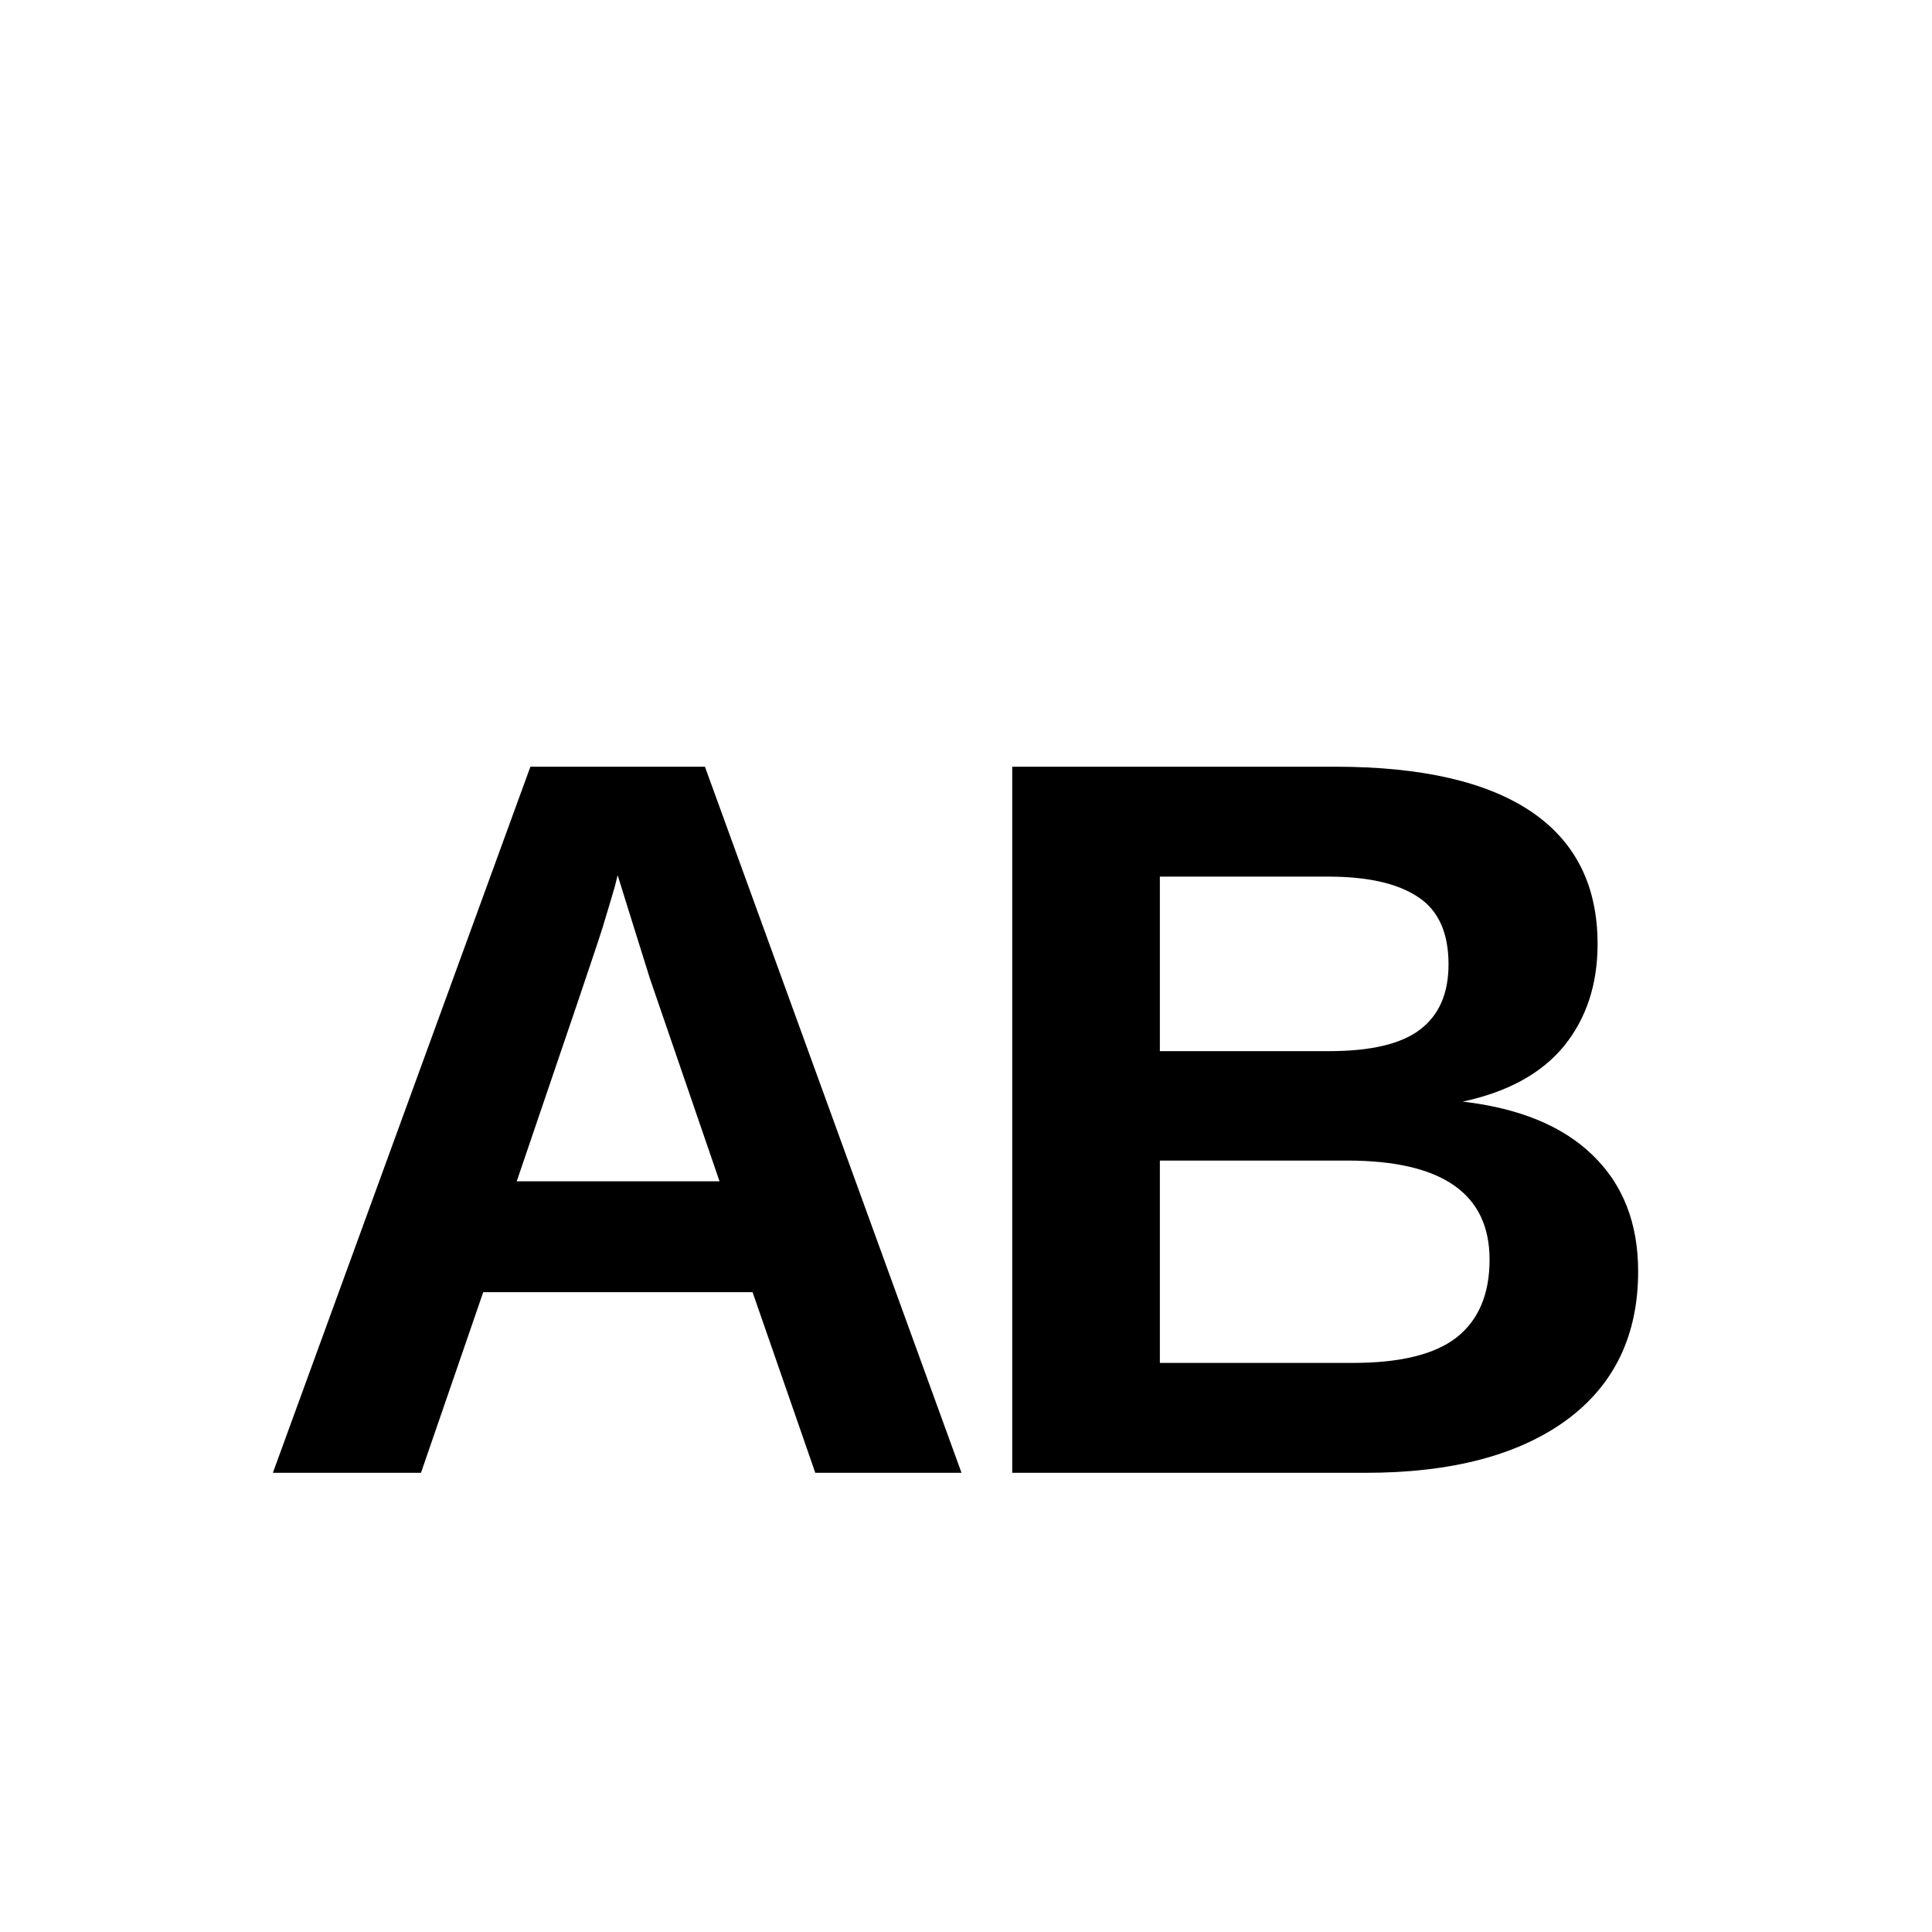
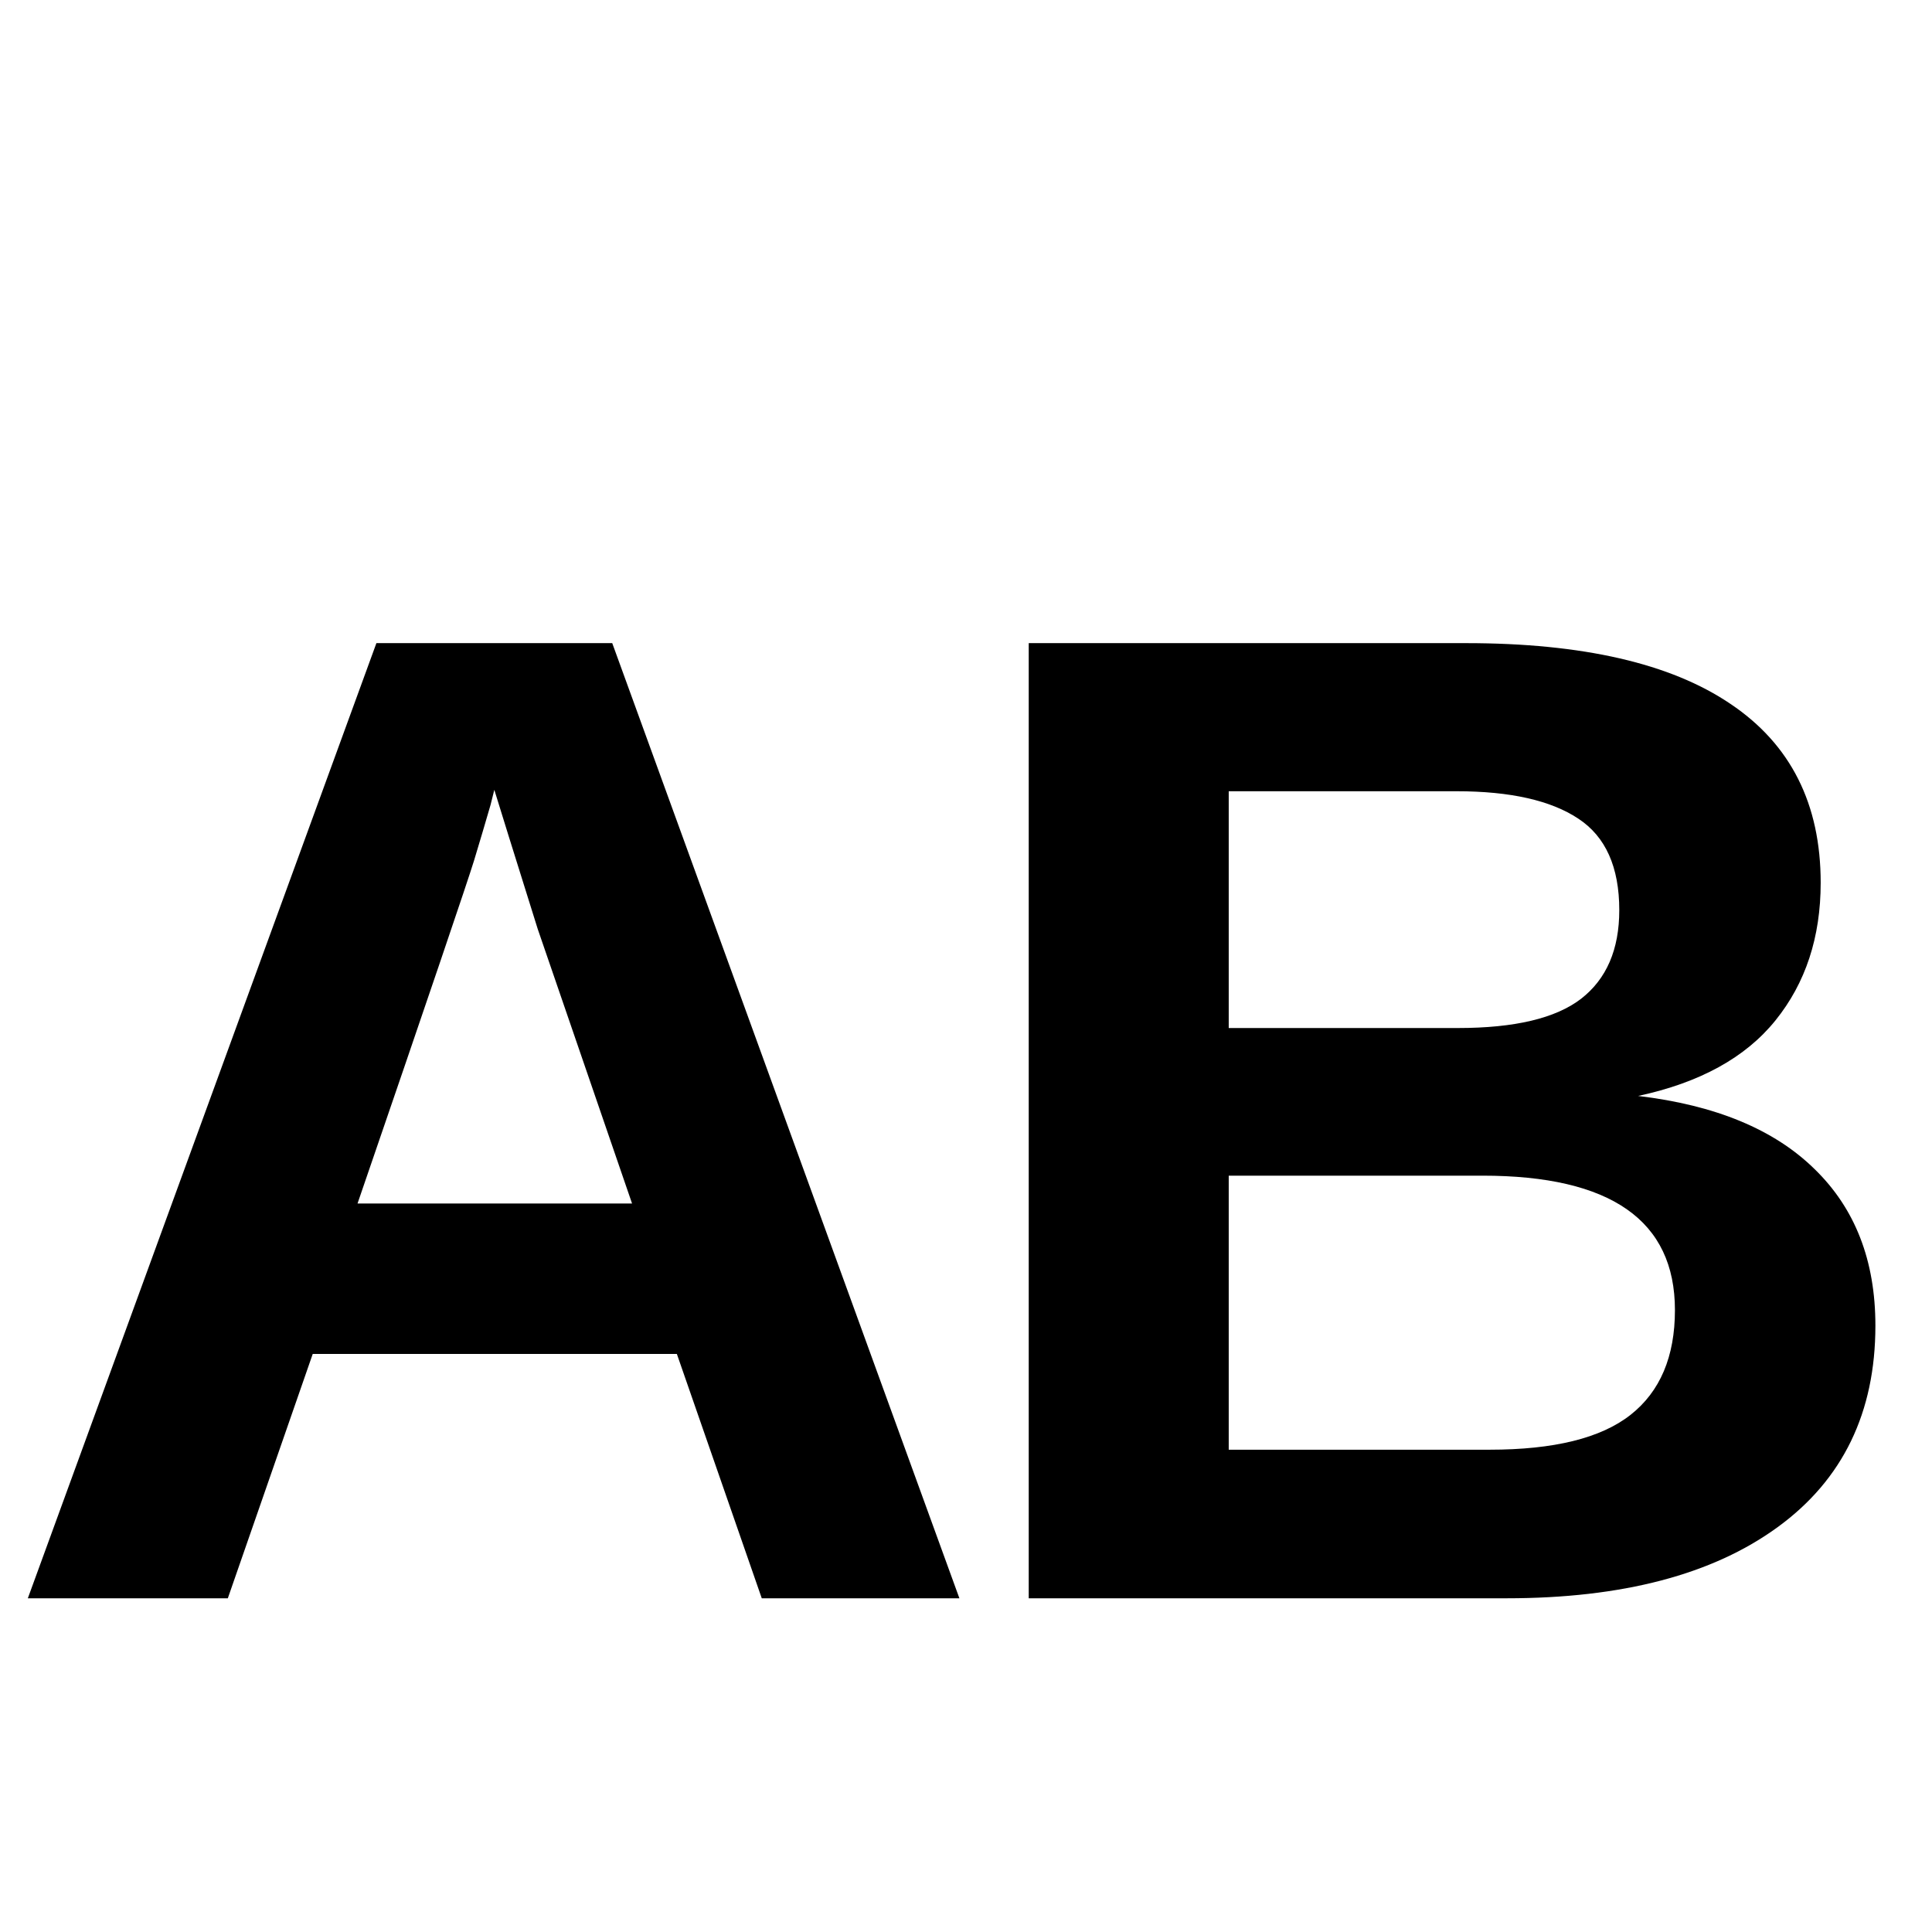
<svg xmlns="http://www.w3.org/2000/svg" viewBox="0 0 64 64">
-   <text x="32" y="37" text-anchor="middle" dominant-baseline="central" font-family="'Century Gothic', 'Futura', 'Avenir Next', Arial, sans-serif" font-weight="600" font-size="34" letter-spacing="-1.5" fill="#000000">AB</text>
+   <text x="32" y="37" text-anchor="middle" dominant-baseline="central" font-family="'Century Gothic', 'Futura', 'Avenir Next', Arial, sans-serif" font-weight="600" font-size="46" letter-spacing="-2" fill="#000000">AB</text>
</svg>
